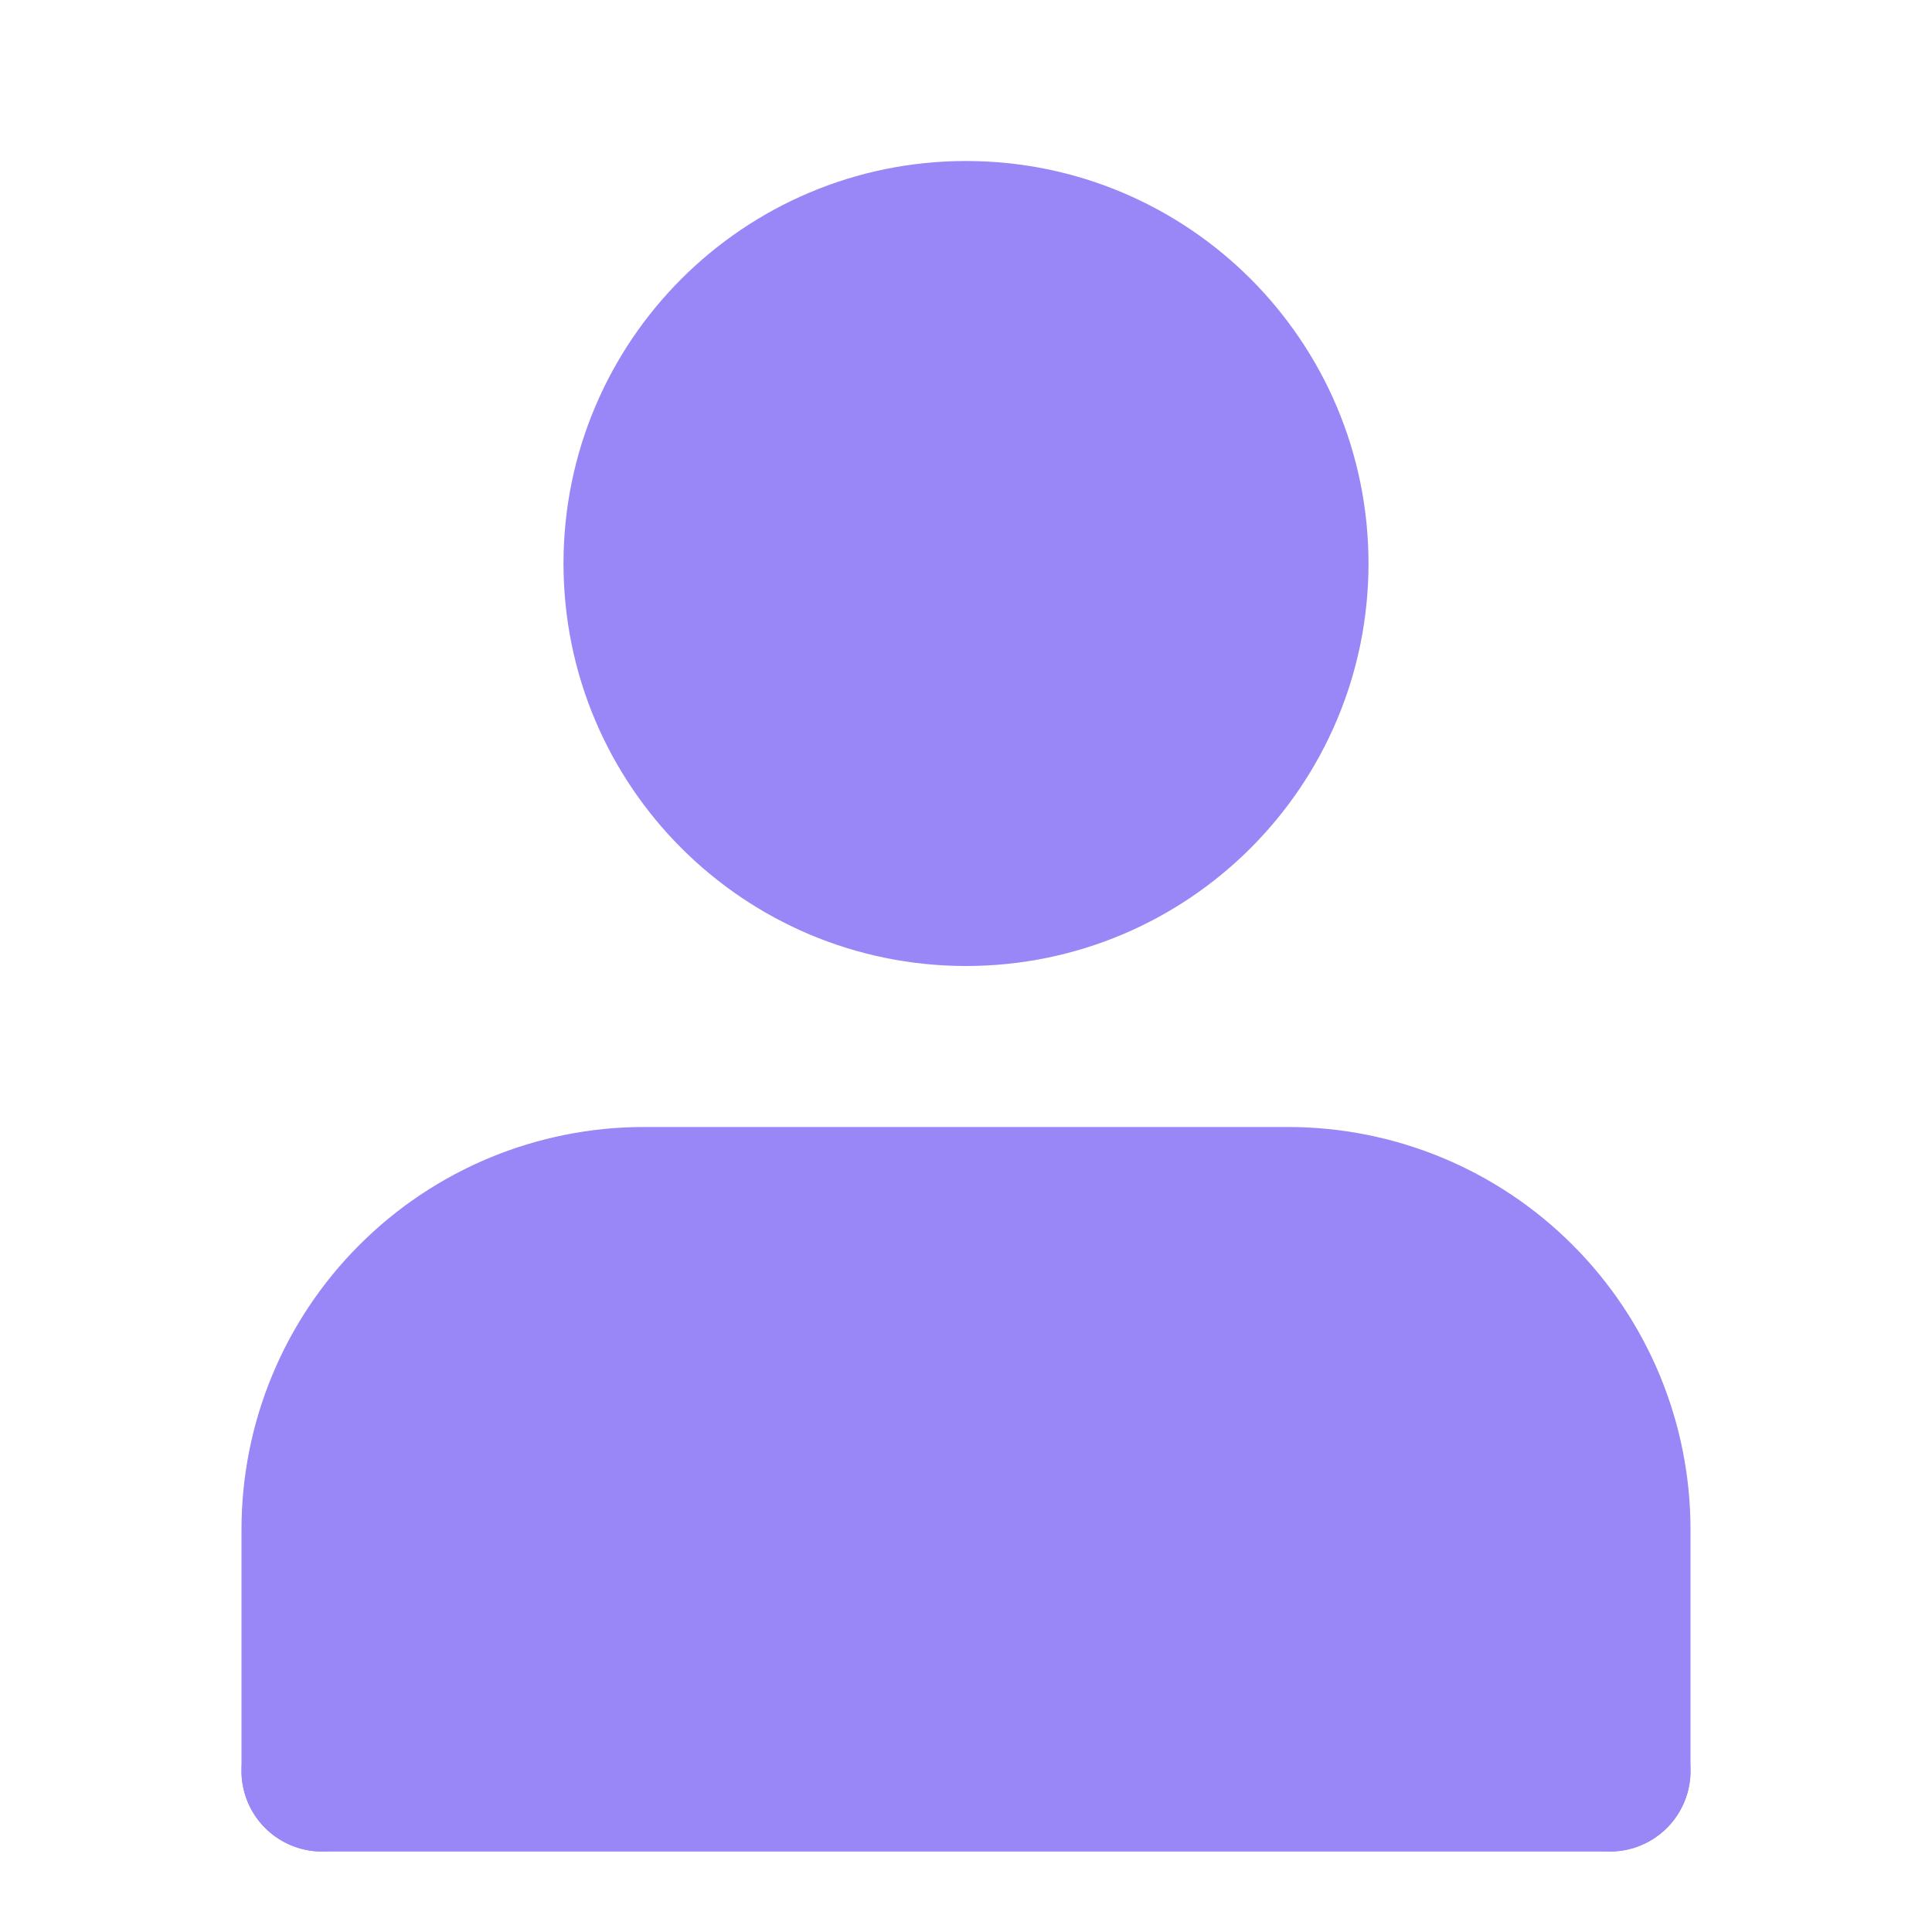
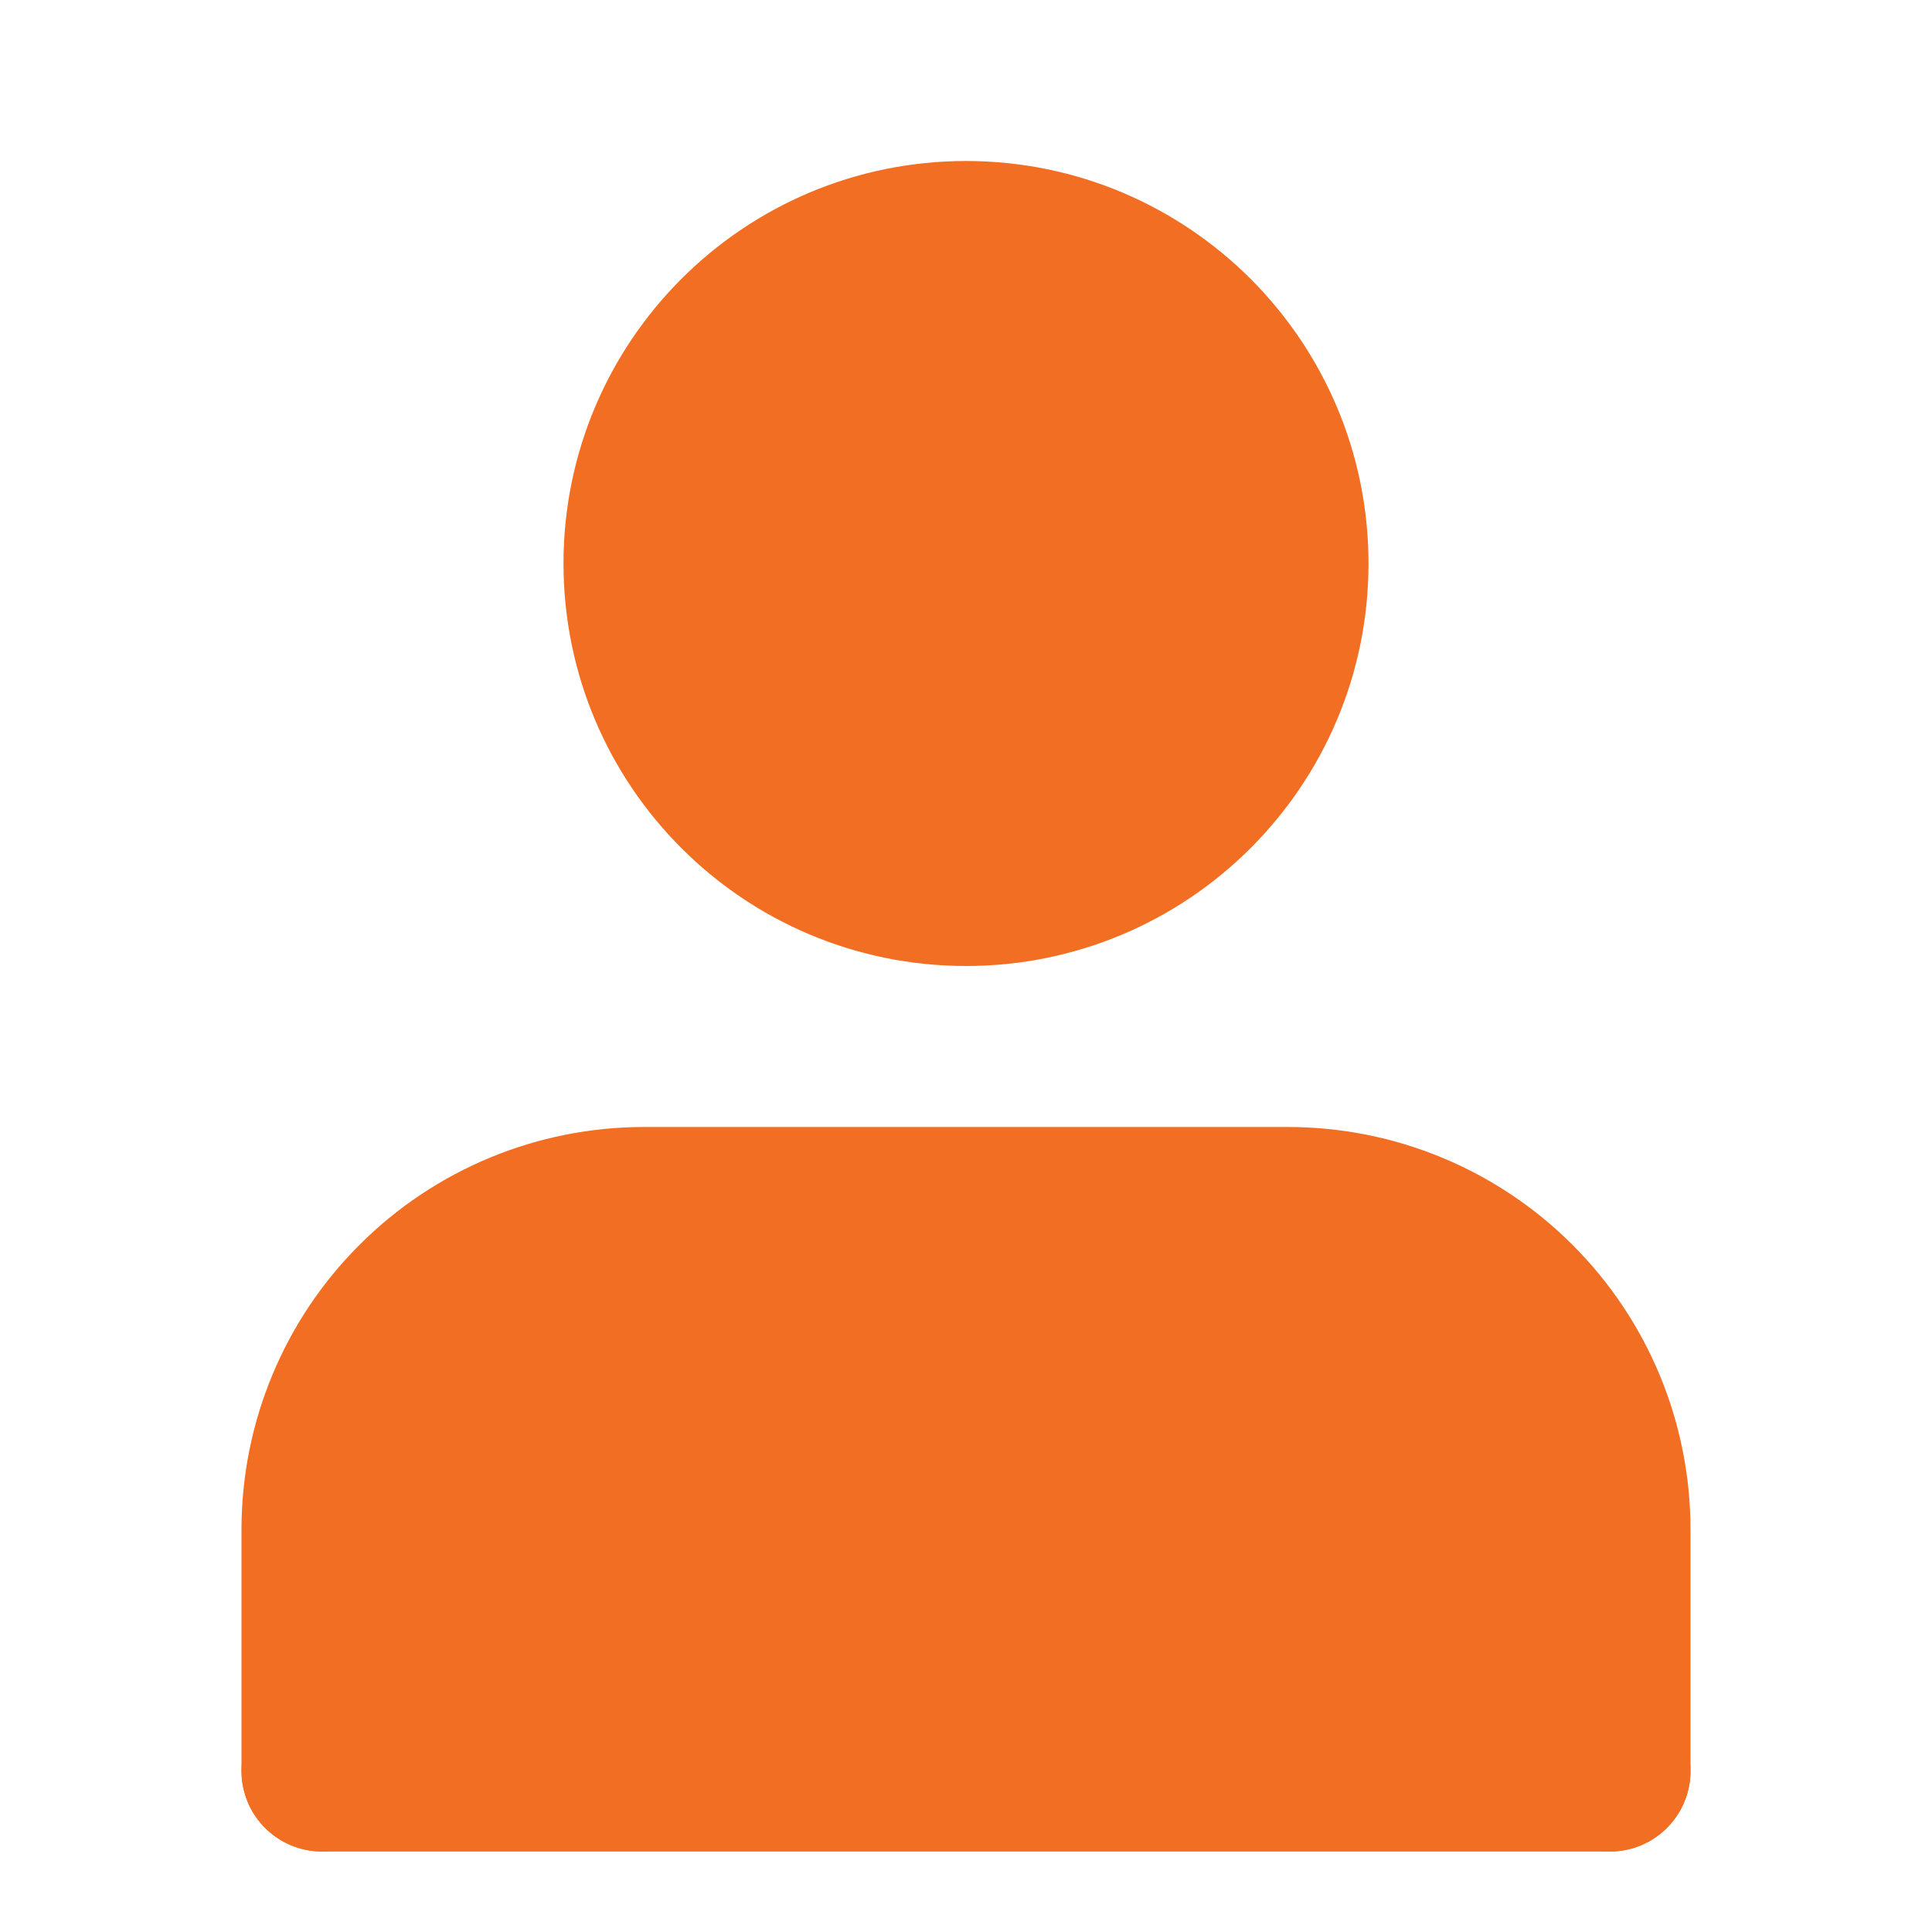
<svg xmlns="http://www.w3.org/2000/svg" width="24" height="24" viewBox="0 0 24 24" fill="none">
-   <path d="M20 22V19C20 17.939 19.579 16.922 18.828 16.172C18.078 15.421 17.061 15 16 15H8C6.939 15 5.922 15.421 5.172 16.172C4.421 16.922 4 17.939 4 19V22" fill="#9986F7" />
-   <path d="M20 22V19C20 17.939 19.579 16.922 18.828 16.172C18.078 15.421 17.061 15 16 15H8C6.939 15 5.922 15.421 5.172 16.172C4.421 16.922 4 17.939 4 19V22" stroke="#9986F7" stroke-width="2" stroke-linecap="round" stroke-linejoin="round" />
-   <path d="M4 22H20" stroke="#9986F7" stroke-width="2" stroke-linecap="round" />
-   <path d="M12 11C14.209 11 16 9.209 16 7C16 4.791 14.209 3 12 3C9.791 3 8 4.791 8 7C8 9.209 9.791 11 12 11Z" fill="#9986F7" stroke="#9986F7" stroke-width="2" stroke-linecap="round" stroke-linejoin="round" />
+   <path d="M20 22V19C20 17.939 19.579 16.922 18.828 16.172C18.078 15.421 17.061 15 16 15H8C6.939 15 5.922 15.421 5.172 16.172C4.421 16.922 4 17.939 4 19V22" fill="#F26E22" />
+   <path d="M20 22V19C20 17.939 19.579 16.922 18.828 16.172C18.078 15.421 17.061 15 16 15H8C6.939 15 5.922 15.421 5.172 16.172C4.421 16.922 4 17.939 4 19V22" stroke="#F26E22" stroke-width="2" stroke-linecap="round" stroke-linejoin="round" />
+   <path d="M4 22H20" stroke="#F26E22" stroke-width="2" stroke-linecap="round" />
+   <path d="M12 11C14.209 11 16 9.209 16 7C16 4.791 14.209 3 12 3C9.791 3 8 4.791 8 7C8 9.209 9.791 11 12 11Z" fill="#F26E22" stroke="#F26E22" stroke-width="2" stroke-linecap="round" stroke-linejoin="round" />
</svg>
